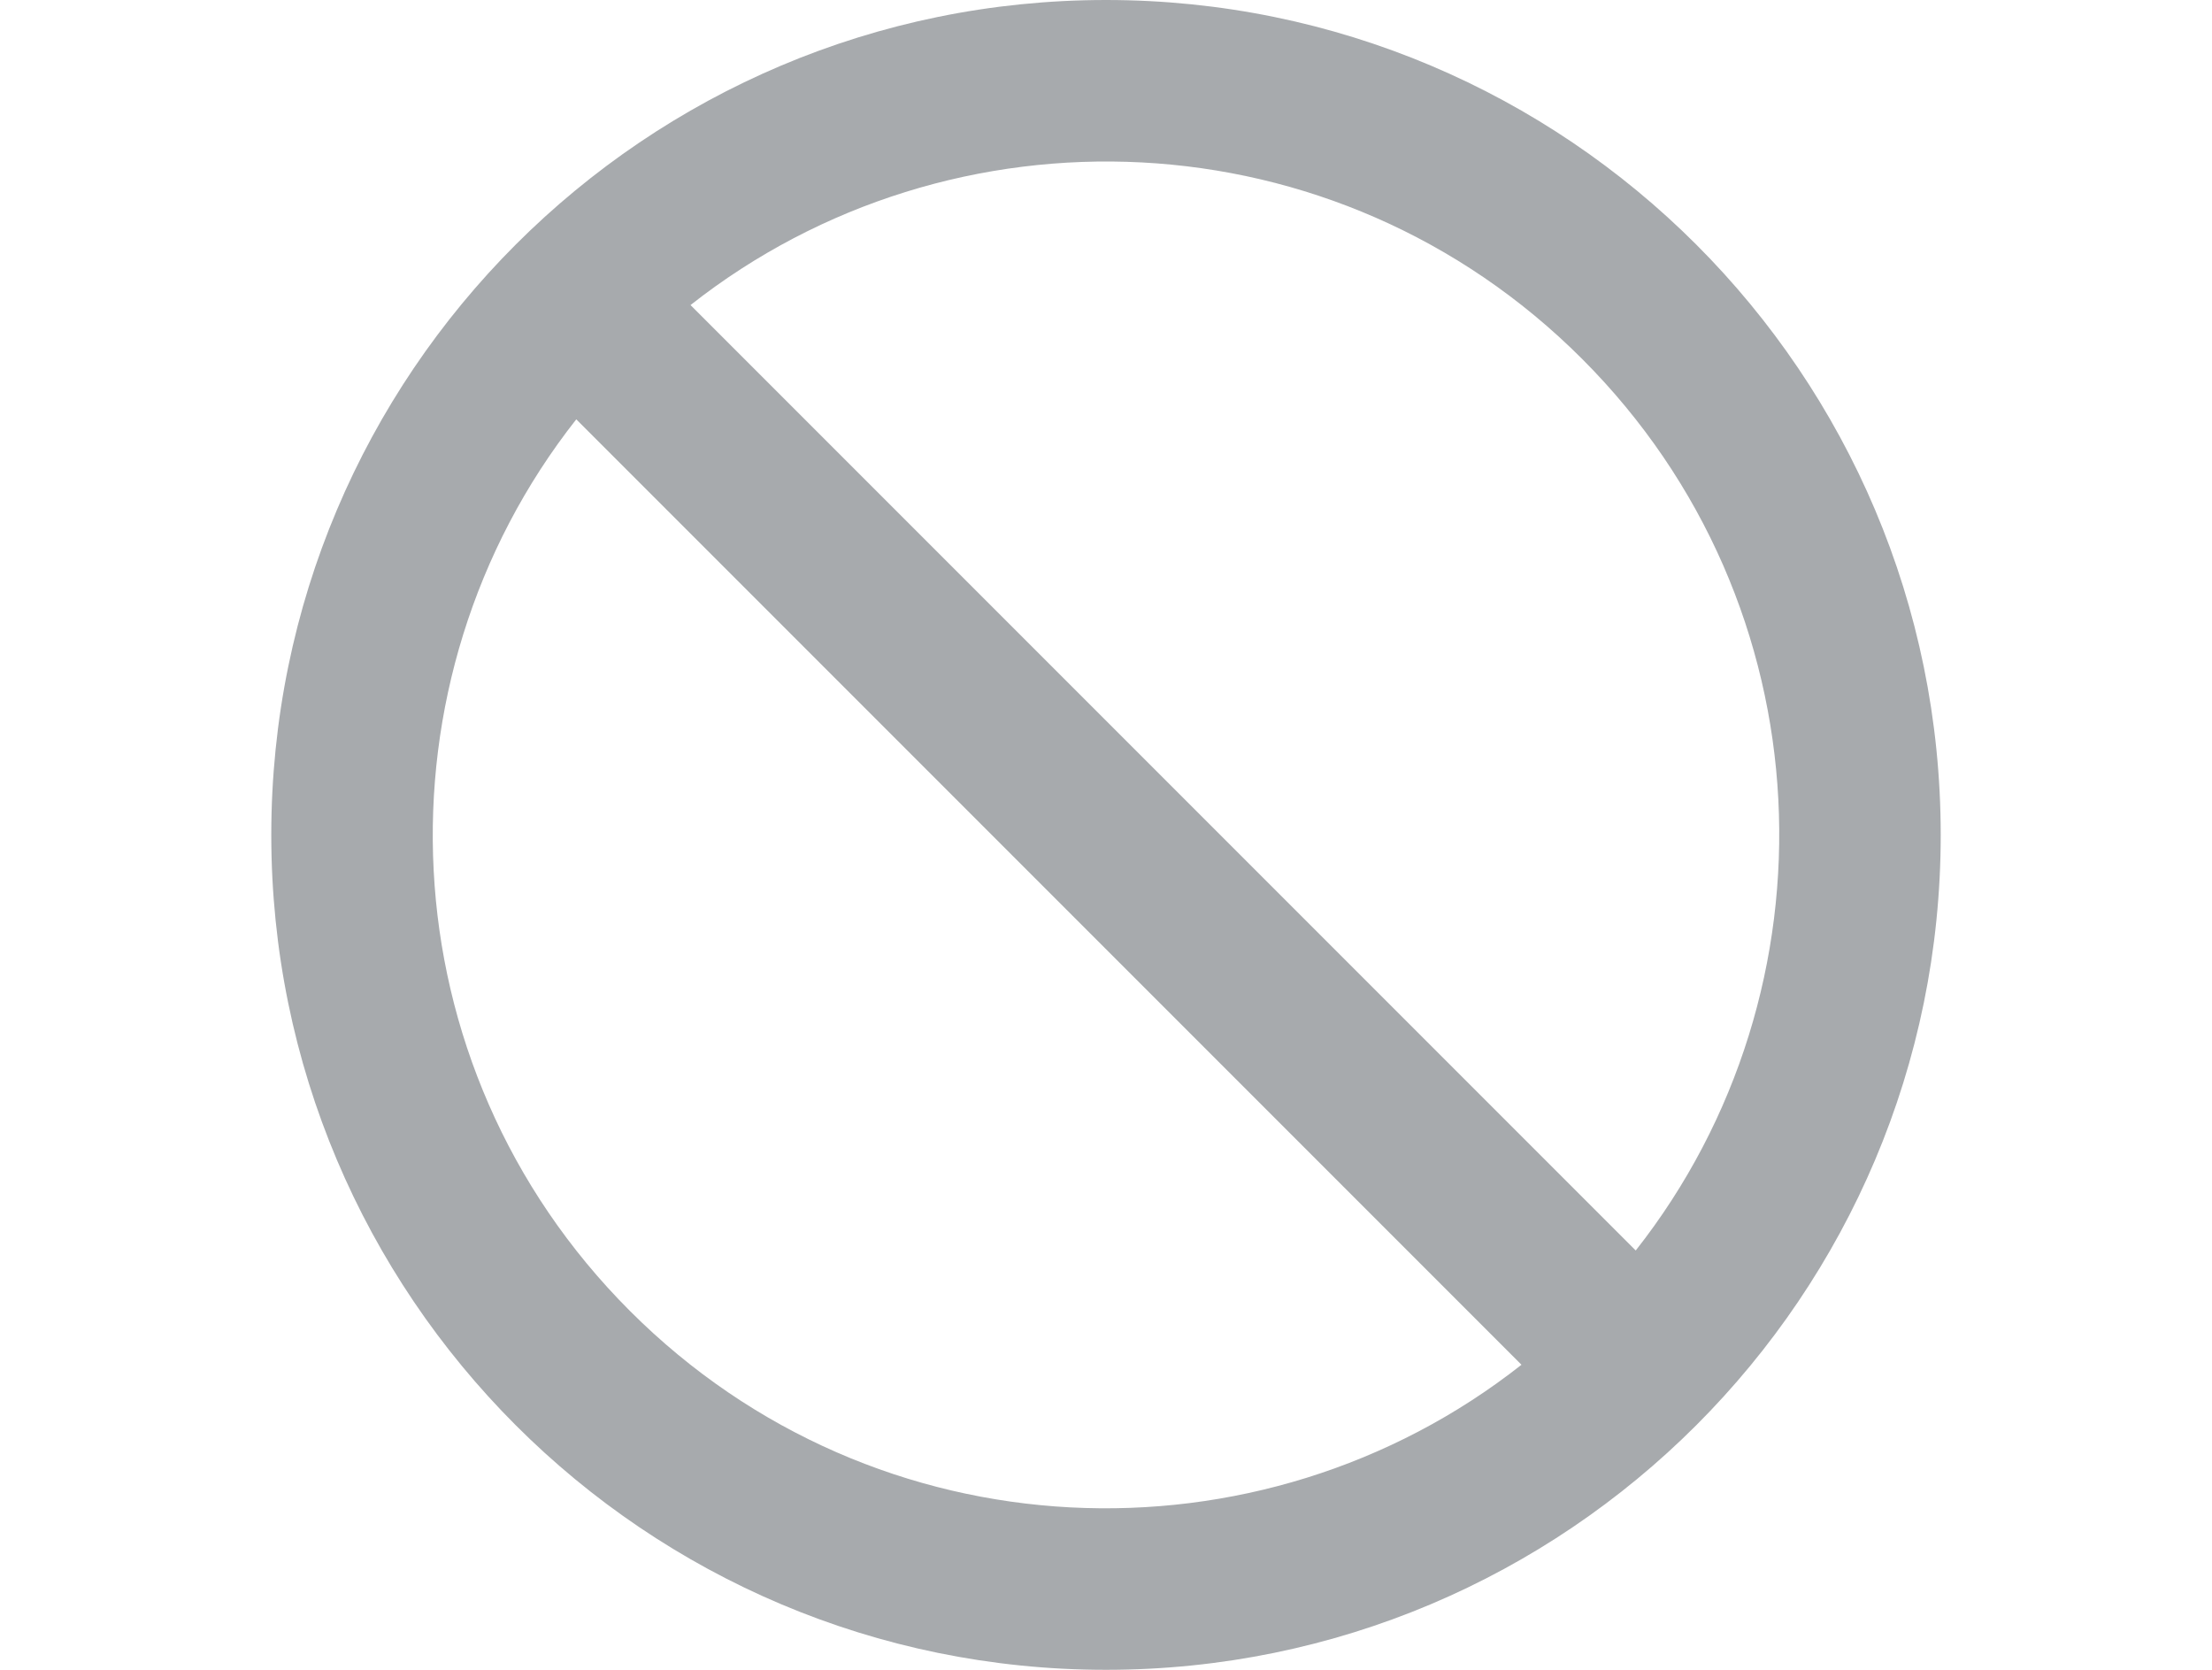
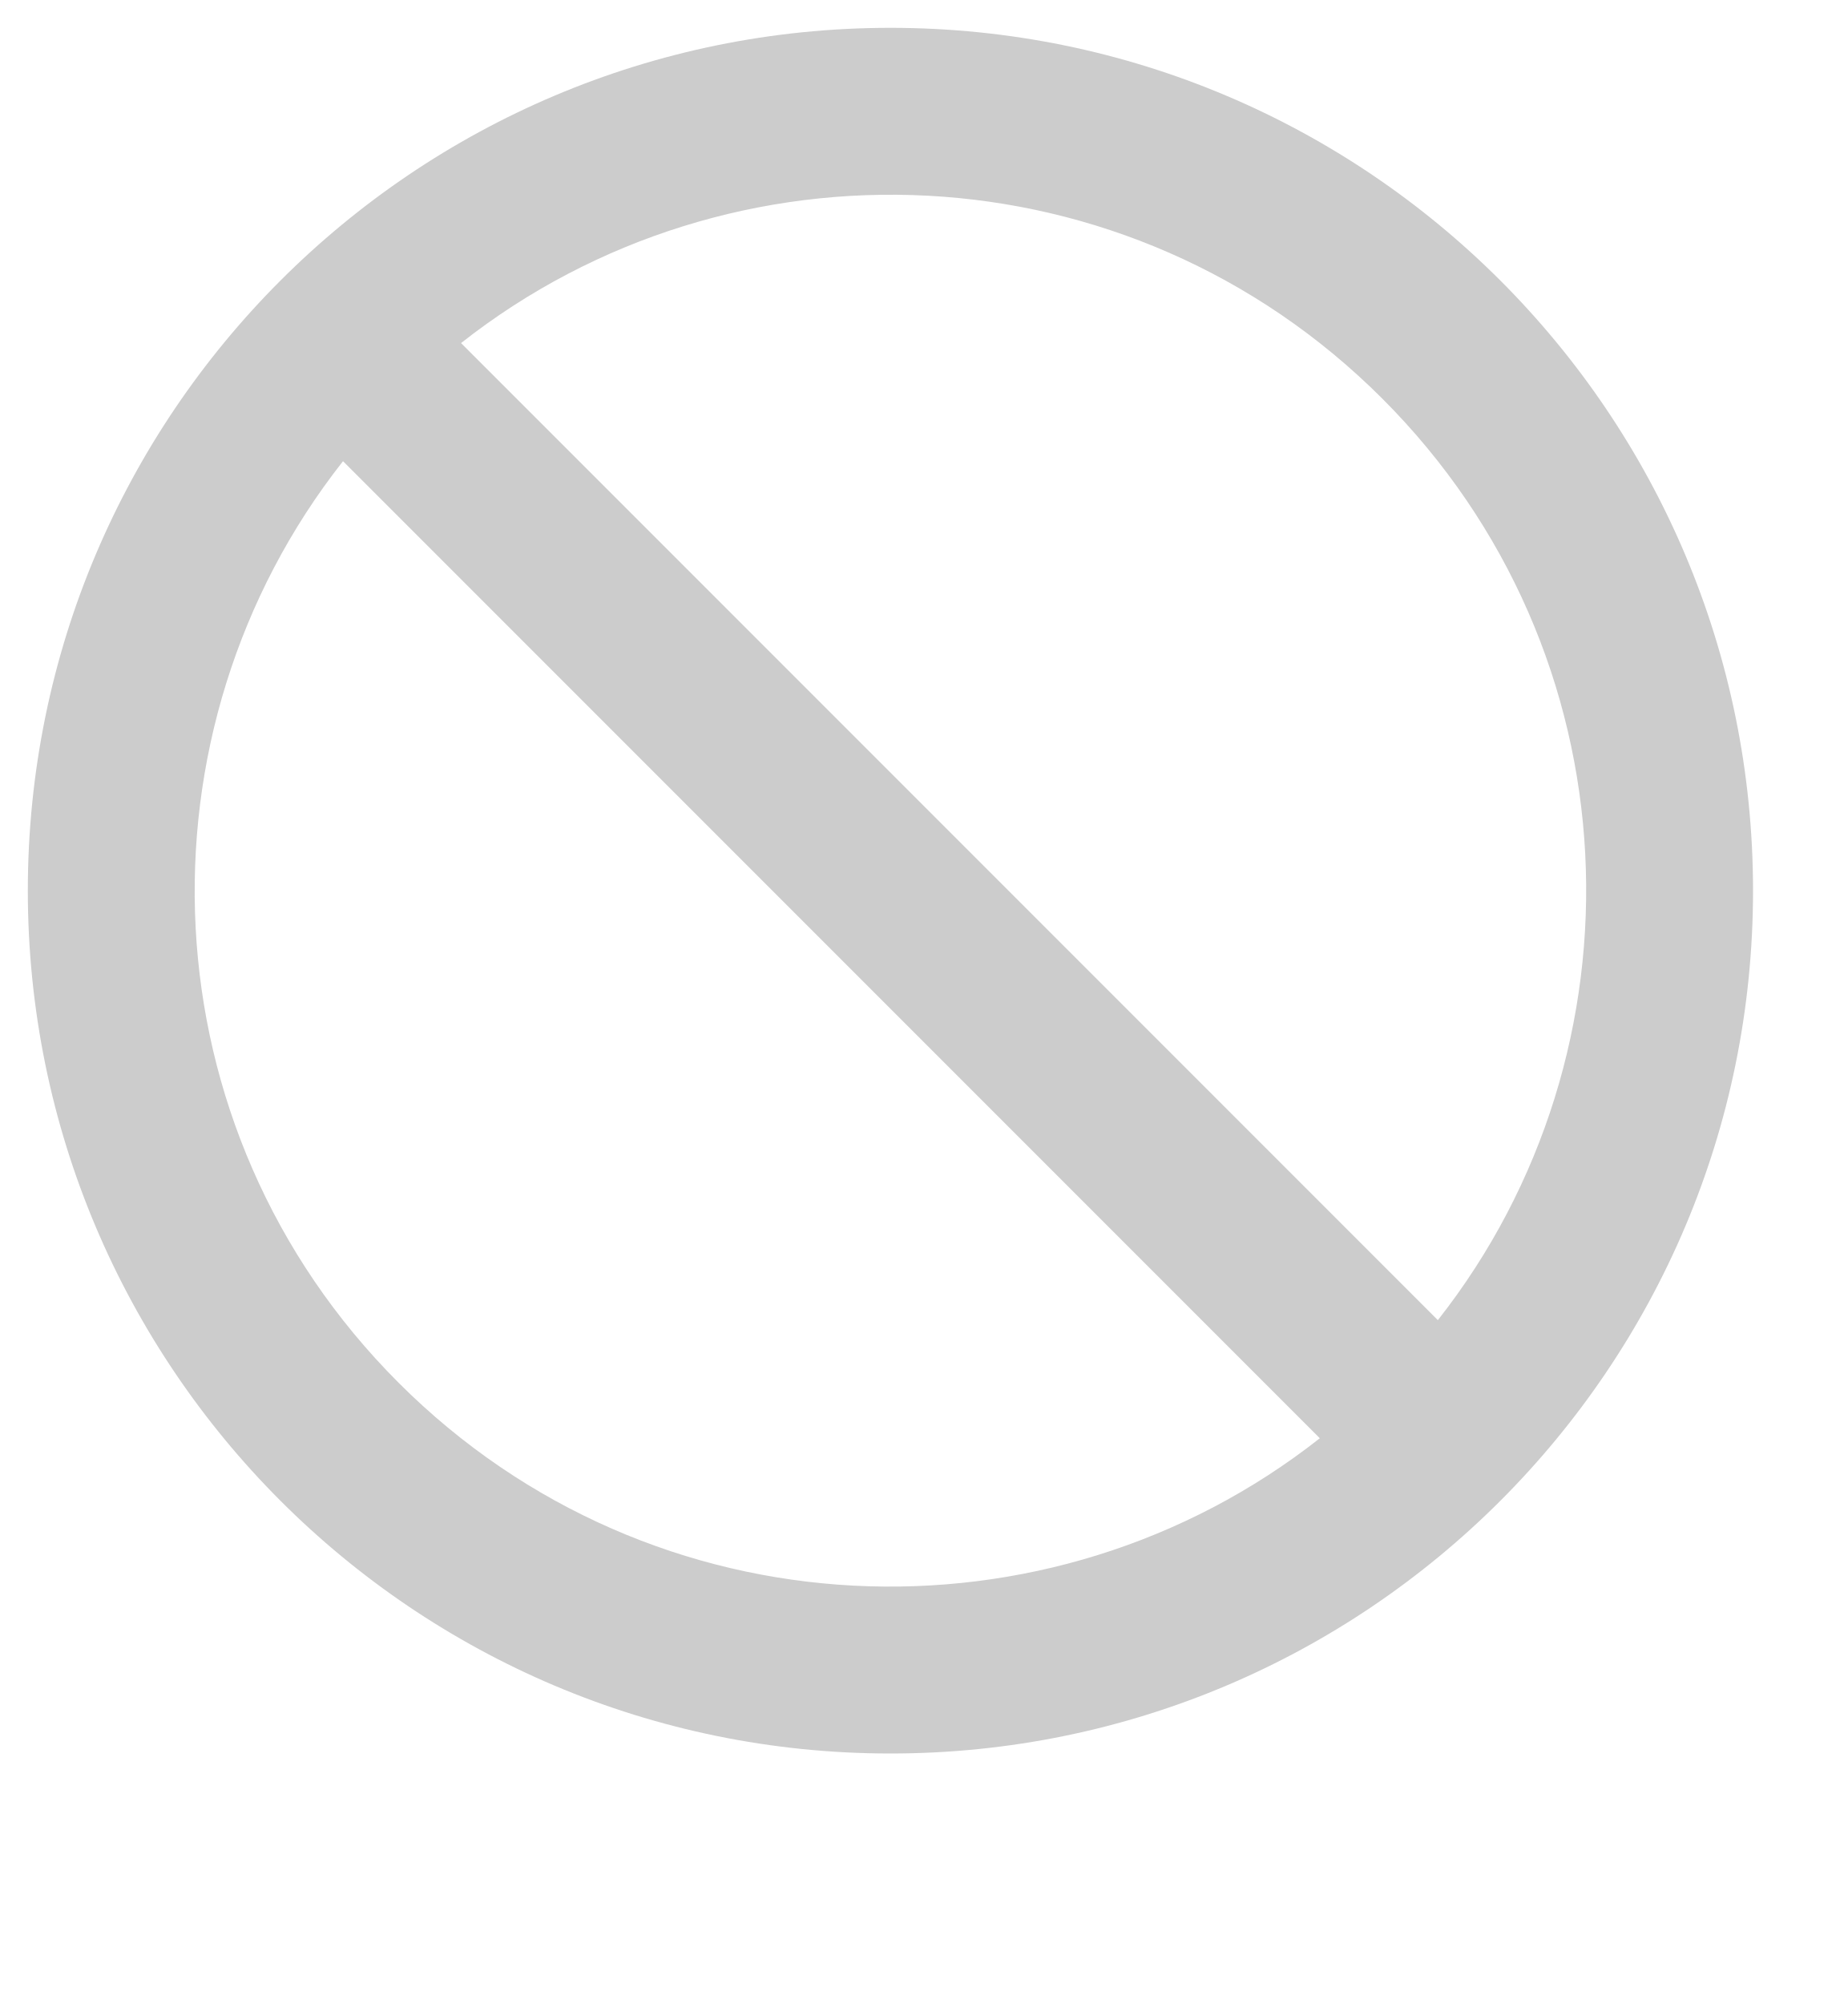
- <svg xmlns="http://www.w3.org/2000/svg" fill="none" viewBox="0 0 106 80">
-   <path fill="#A7AAAD" d="M53 0C30.909 0 13 17.909 13 40s17.909 40 40 40 40-17.909 40-40S75.091 0 53 0Zm22.81 17.19c11.802 11.803 12.427 30.21 2.575 42.72L33.09 14.615C45.604 4.76 64.01 5.391 75.81 17.19ZM30.19 62.81C18.388 51.007 17.763 32.6 27.615 20.09L72.91 65.385c-12.514 9.855-30.92 9.224-42.72-2.575Z" />
+ <svg xmlns="http://www.w3.org/2000/svg" fill="none" viewBox="0 0 83 90">
+   <path d="M40 1.25C18.599 1.25 1.25 18.599 1.25 40S18.599 78.75 40 78.75 78.75 61.401 78.75 40 61.401 1.25 40 1.25zm22.097 16.653c11.434 11.434 12.04 29.266 2.494 41.385l-43.88-43.88c12.124-9.547 29.955-8.936 41.386 2.495zM17.903 62.097C6.469 50.663 5.863 32.831 15.409 20.712l43.88 43.88c-12.124 9.547-29.955 8.936-41.386-2.495z" fill="#CCC" />
</svg>
